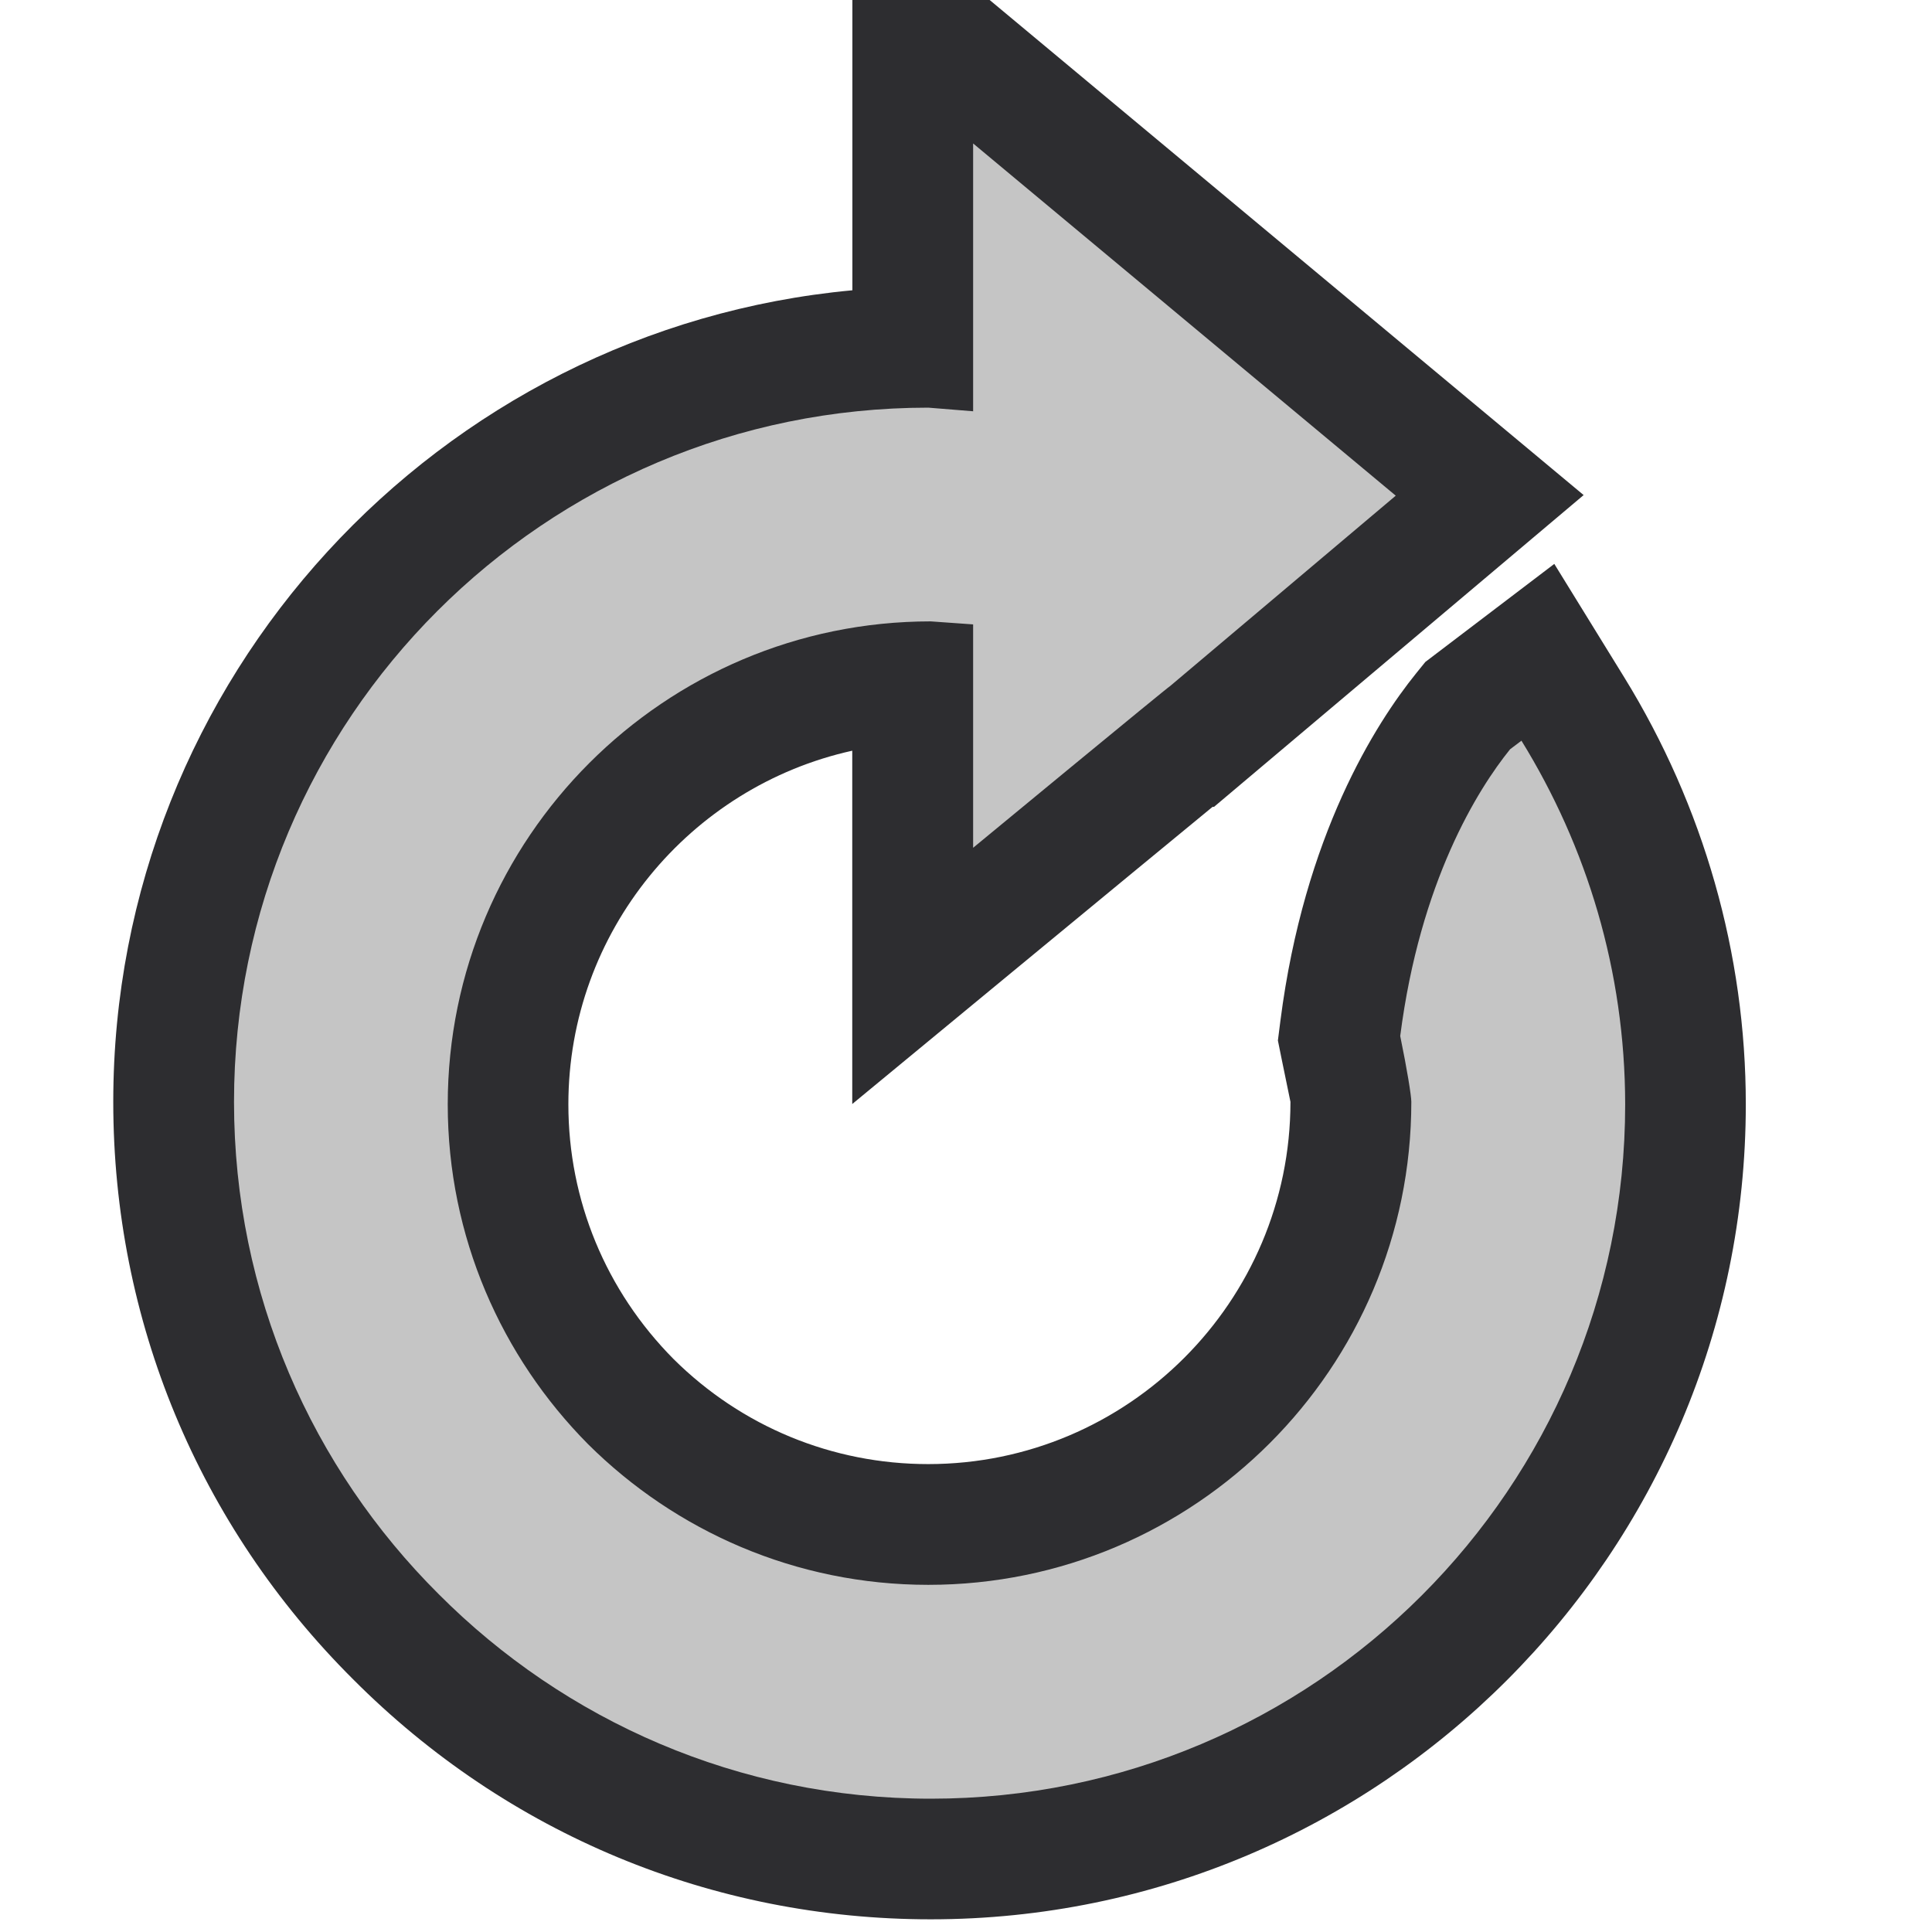
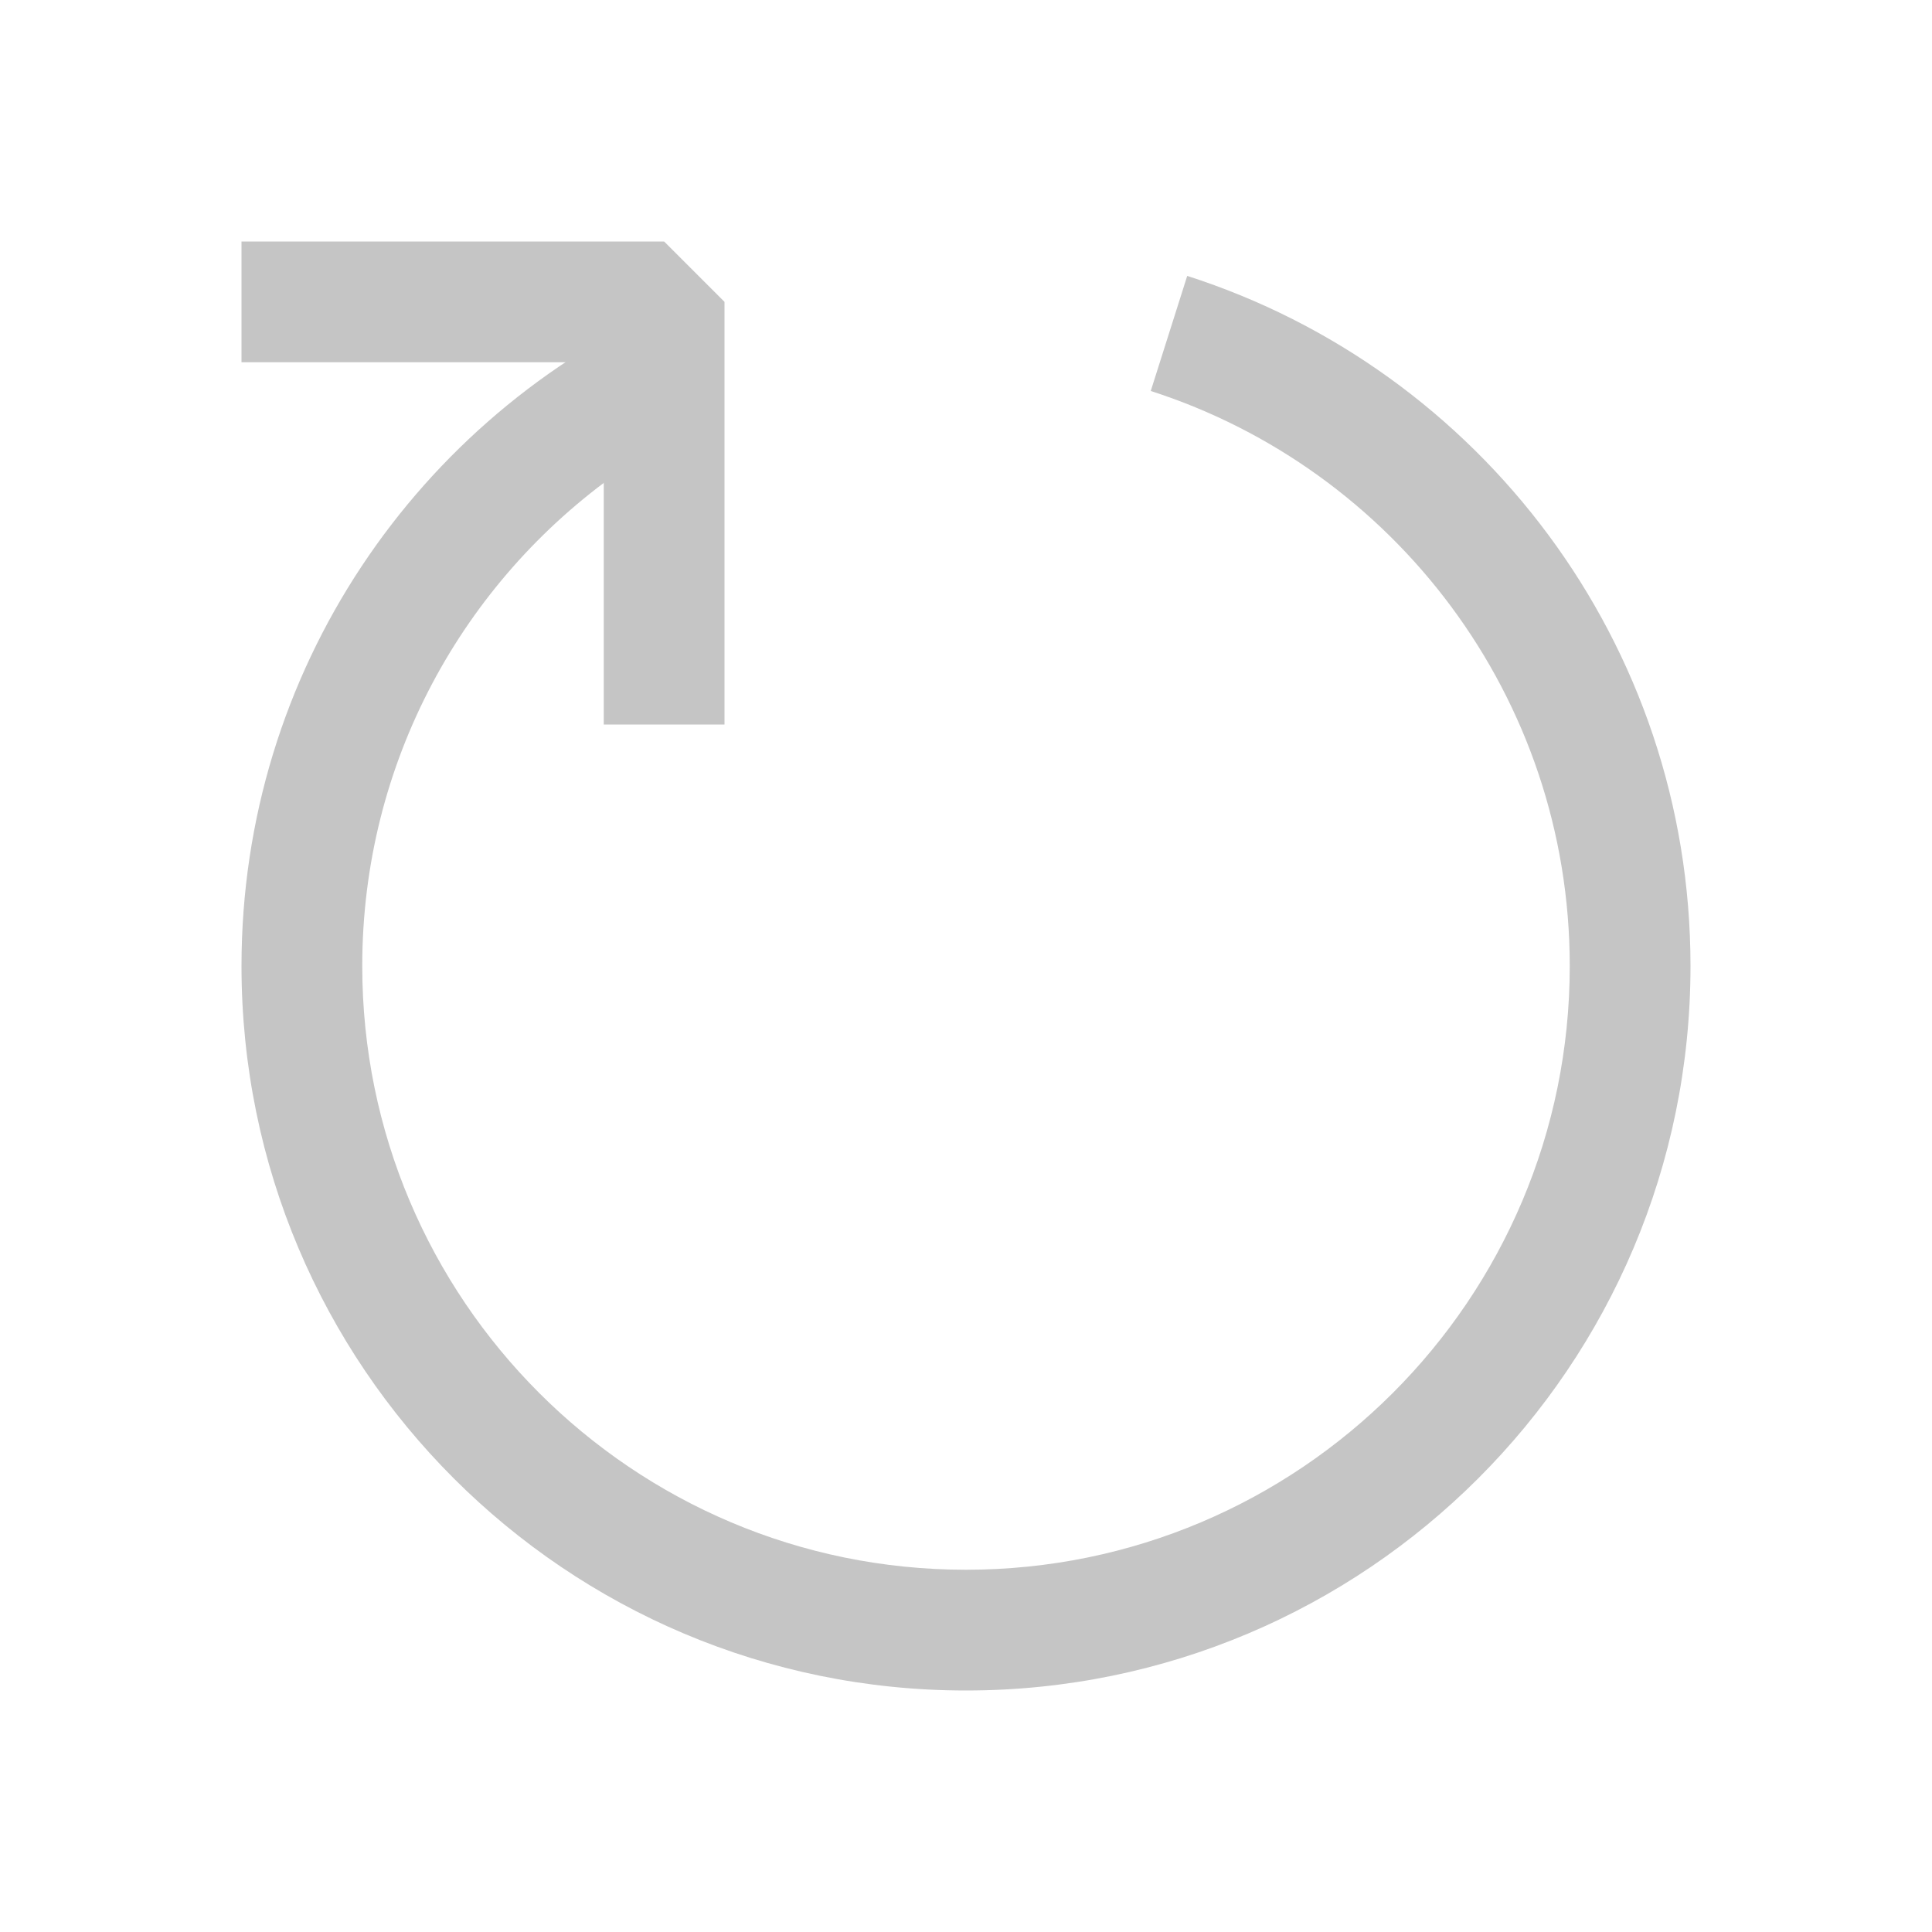
- <svg xmlns="http://www.w3.org/2000/svg" width="16" height="16">
-   <path d="M13.451 5.609l-.579-.939-1.068.812-.076.094c-.335.415-.927 1.341-1.124 2.876l-.021.165.033.163.071.345c0 1.654-1.346 3-3 3-.795 0-1.545-.311-2.107-.868-.563-.567-.873-1.317-.873-2.111 0-1.431 1.007-2.632 2.351-2.929v2.926s2.528-2.087 2.984-2.461h.012l3.061-2.582-4.919-4.1h-1.137v2.404c-3.429.318-6.121 3.211-6.121 6.721 0 1.809.707 3.508 1.986 4.782 1.277 1.282 2.976 1.988 4.784 1.988 3.722 0 6.75-3.028 6.75-6.75 0-1.245-.349-2.468-1.007-3.536z" fill="#2D2D30" />
-   <path d="M12.6 6.134l-.094.071c-.269.333-.746 1.096-.91 2.375.057.277.092.495.092.545 0 2.206-1.794 4-4 4-1.098 0-2.093-.445-2.817-1.164-.718-.724-1.163-1.718-1.163-2.815 0-2.206 1.794-4 4-4l.351.025v1.85s1.626-1.342 1.631-1.339l1.869-1.577-3.5-2.917v2.218l-.371-.03c-3.176 0-5.75 2.574-5.75 5.75 0 1.593.648 3.034 1.695 4.076 1.042 1.046 2.482 1.694 4.076 1.694 3.176 0 5.75-2.574 5.75-5.75-.001-1.106-.318-2.135-.859-3.012z" fill="#C5C5C5" />
+ <svg xmlns="http://www.w3.org/2000/svg" width="16" height="16" viewBox="0 0 16 16" fill="none">
+   <path fill-rule="evenodd" clip-rule="evenodd" d="M5.563 2.516C3.463 3.45 2 5.554 2 8C2 11.314 4.686 14 8 14C11.314 14 14 11.314 14 8C14 5.325 12.25 3.059 9.832 2.285L9.53 3.238C11.543 3.885 13 5.772 13 8C13 10.761 10.761 13 8 13C5.239 13 3 10.761 3 8C3 6.311 3.837 4.818 5.12 3.912L5.563 2.516Z" fill="#C5C5C5" />
+   <path fill-rule="evenodd" clip-rule="evenodd" d="M5 3H2V2H5.5L6 2.5V6H5V3Z" fill="#C5C5C5" />
</svg>
